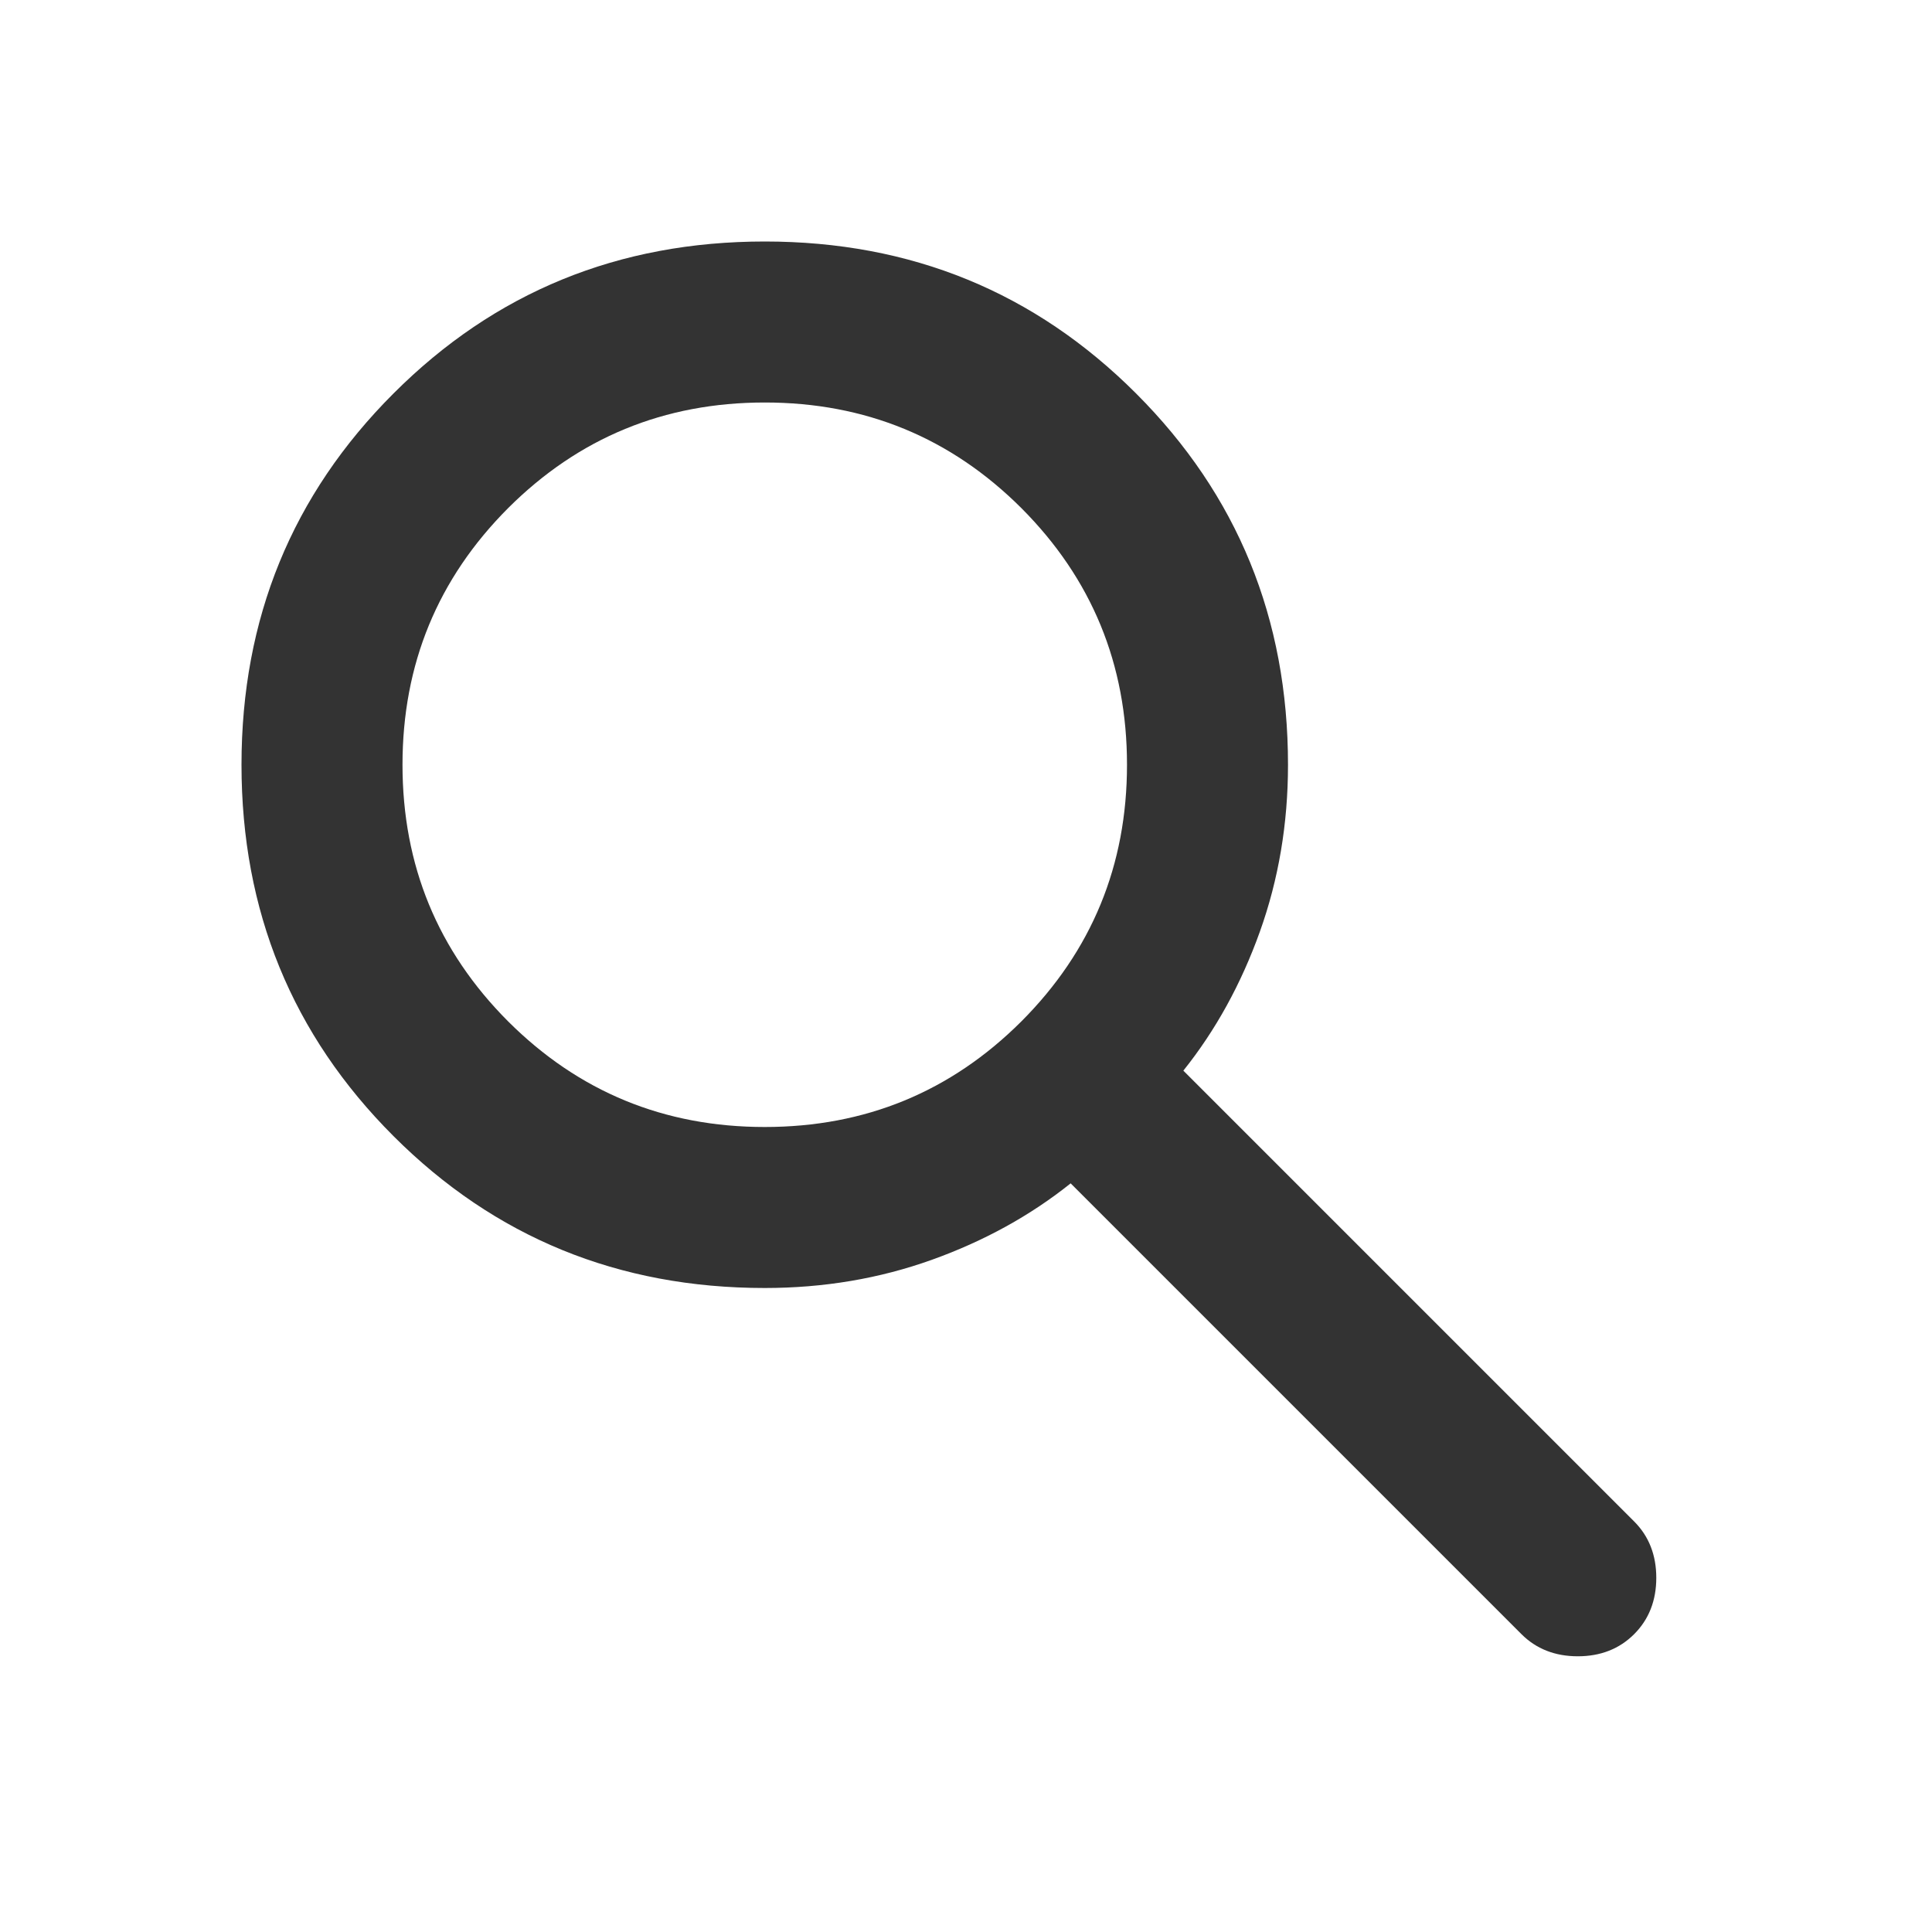
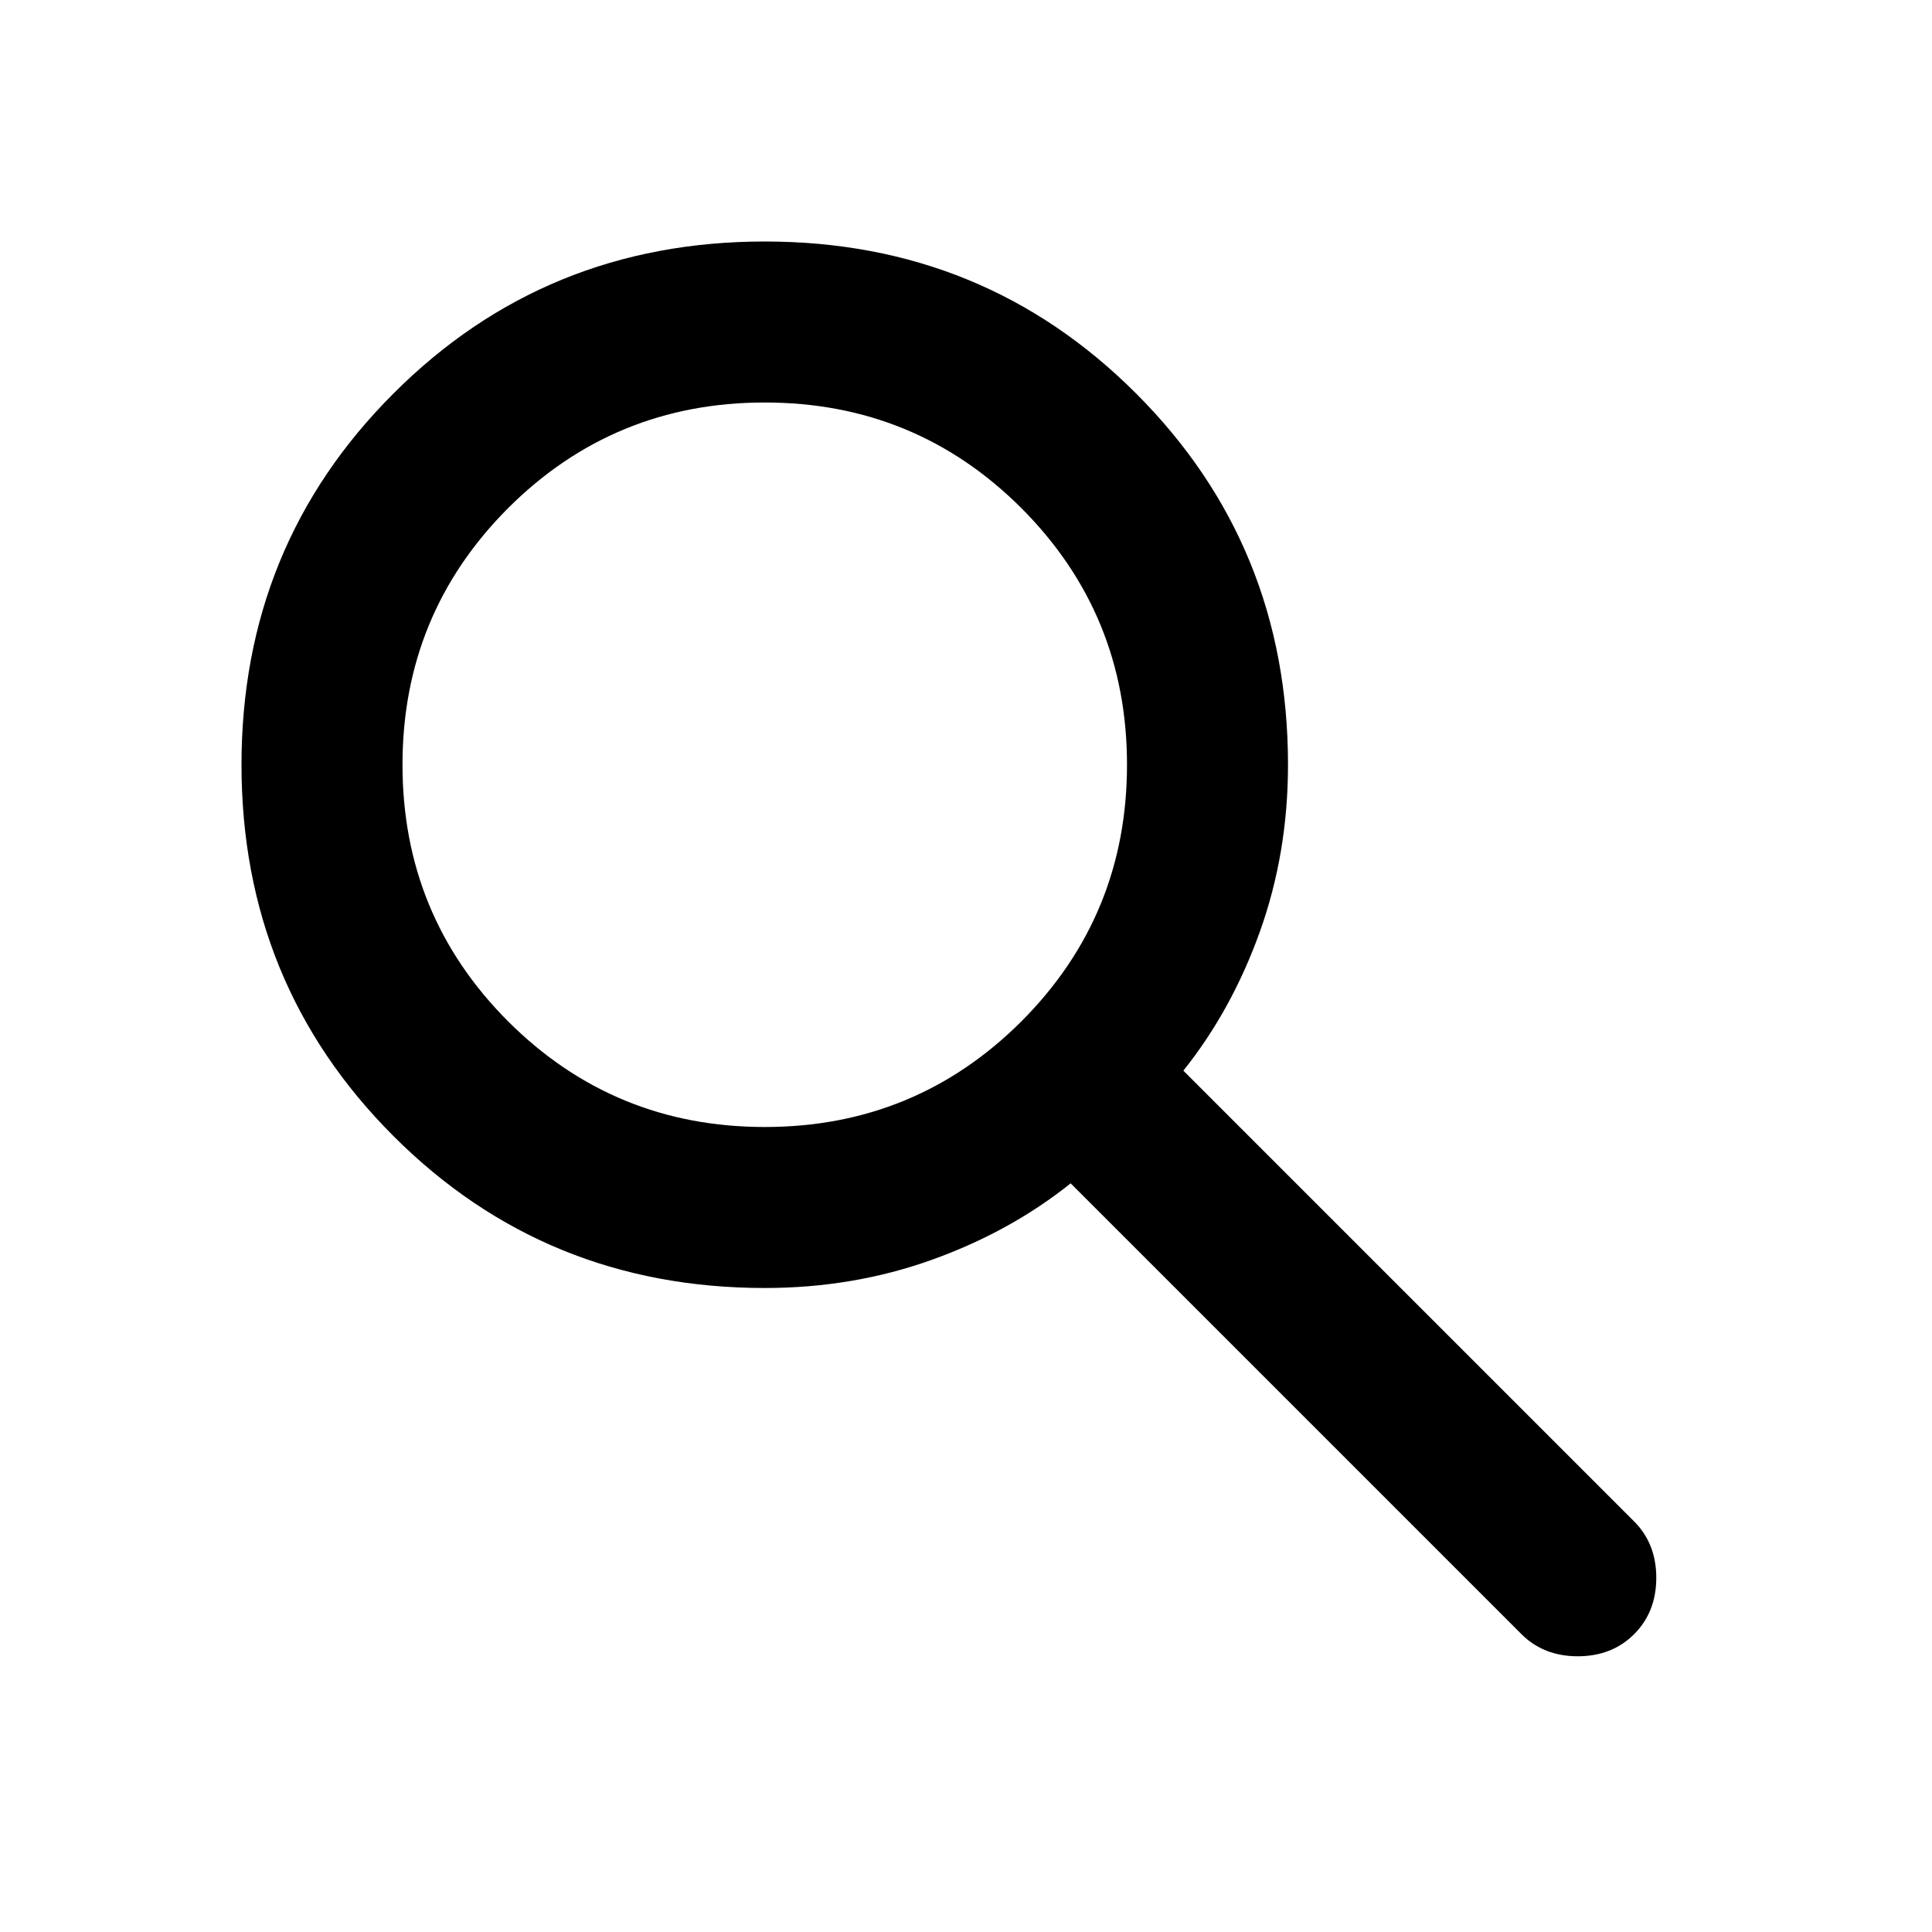
<svg xmlns="http://www.w3.org/2000/svg" width="24" height="24" viewBox="0 0 24 24" fill="none">
-   <path d="M9.5 16C7.683 16 6.146 15.371 4.888 14.113C3.629 12.854 3 11.317 3 9.5C3 7.683 3.629 6.146 4.888 4.888C6.146 3.629 7.683 3 9.5 3C11.317 3 12.854 3.629 14.113 4.888C15.371 6.146 16 7.683 16 9.5C16 10.233 15.883 10.925 15.65 11.575C15.417 12.225 15.1 12.8 14.7 13.3L20.3 18.9C20.483 19.083 20.575 19.317 20.575 19.6C20.575 19.883 20.483 20.117 20.3 20.3C20.117 20.483 19.883 20.575 19.6 20.575C19.317 20.575 19.083 20.483 18.9 20.3L13.3 14.7C12.8 15.1 12.225 15.417 11.575 15.65C10.925 15.883 10.233 16 9.5 16ZM9.5 14C10.75 14 11.812 13.562 12.688 12.688C13.562 11.812 14 10.75 14 9.5C14 8.25 13.562 7.188 12.688 6.312C11.812 5.438 10.75 5 9.5 5C8.25 5 7.188 5.438 6.312 6.312C5.438 7.188 5 8.25 5 9.5C5 10.75 5.438 11.812 6.312 12.688C7.188 13.562 8.25 14 9.5 14Z" fill="#333333" />
+   <path d="M9.5 16C7.683 16 6.146 15.371 4.888 14.113C3.629 12.854 3 11.317 3 9.5C3 7.683 3.629 6.146 4.888 4.888C6.146 3.629 7.683 3 9.5 3C11.317 3 12.854 3.629 14.113 4.888C15.371 6.146 16 7.683 16 9.5C16 10.233 15.883 10.925 15.65 11.575C15.417 12.225 15.1 12.8 14.7 13.3L20.3 18.9C20.483 19.083 20.575 19.317 20.575 19.6C20.575 19.883 20.483 20.117 20.3 20.3C20.117 20.483 19.883 20.575 19.6 20.575C19.317 20.575 19.083 20.483 18.9 20.3L13.3 14.7C12.8 15.1 12.225 15.417 11.575 15.65C10.925 15.883 10.233 16 9.5 16ZM9.5 14C10.75 14 11.812 13.562 12.688 12.688C13.562 11.812 14 10.75 14 9.5C14 8.25 13.562 7.188 12.688 6.312C11.812 5.438 10.75 5 9.5 5C8.25 5 7.188 5.438 6.312 6.312C5.438 7.188 5 8.25 5 9.5C5 10.75 5.438 11.812 6.312 12.688C7.188 13.562 8.25 14 9.5 14Z" fill="black" />
</svg>
